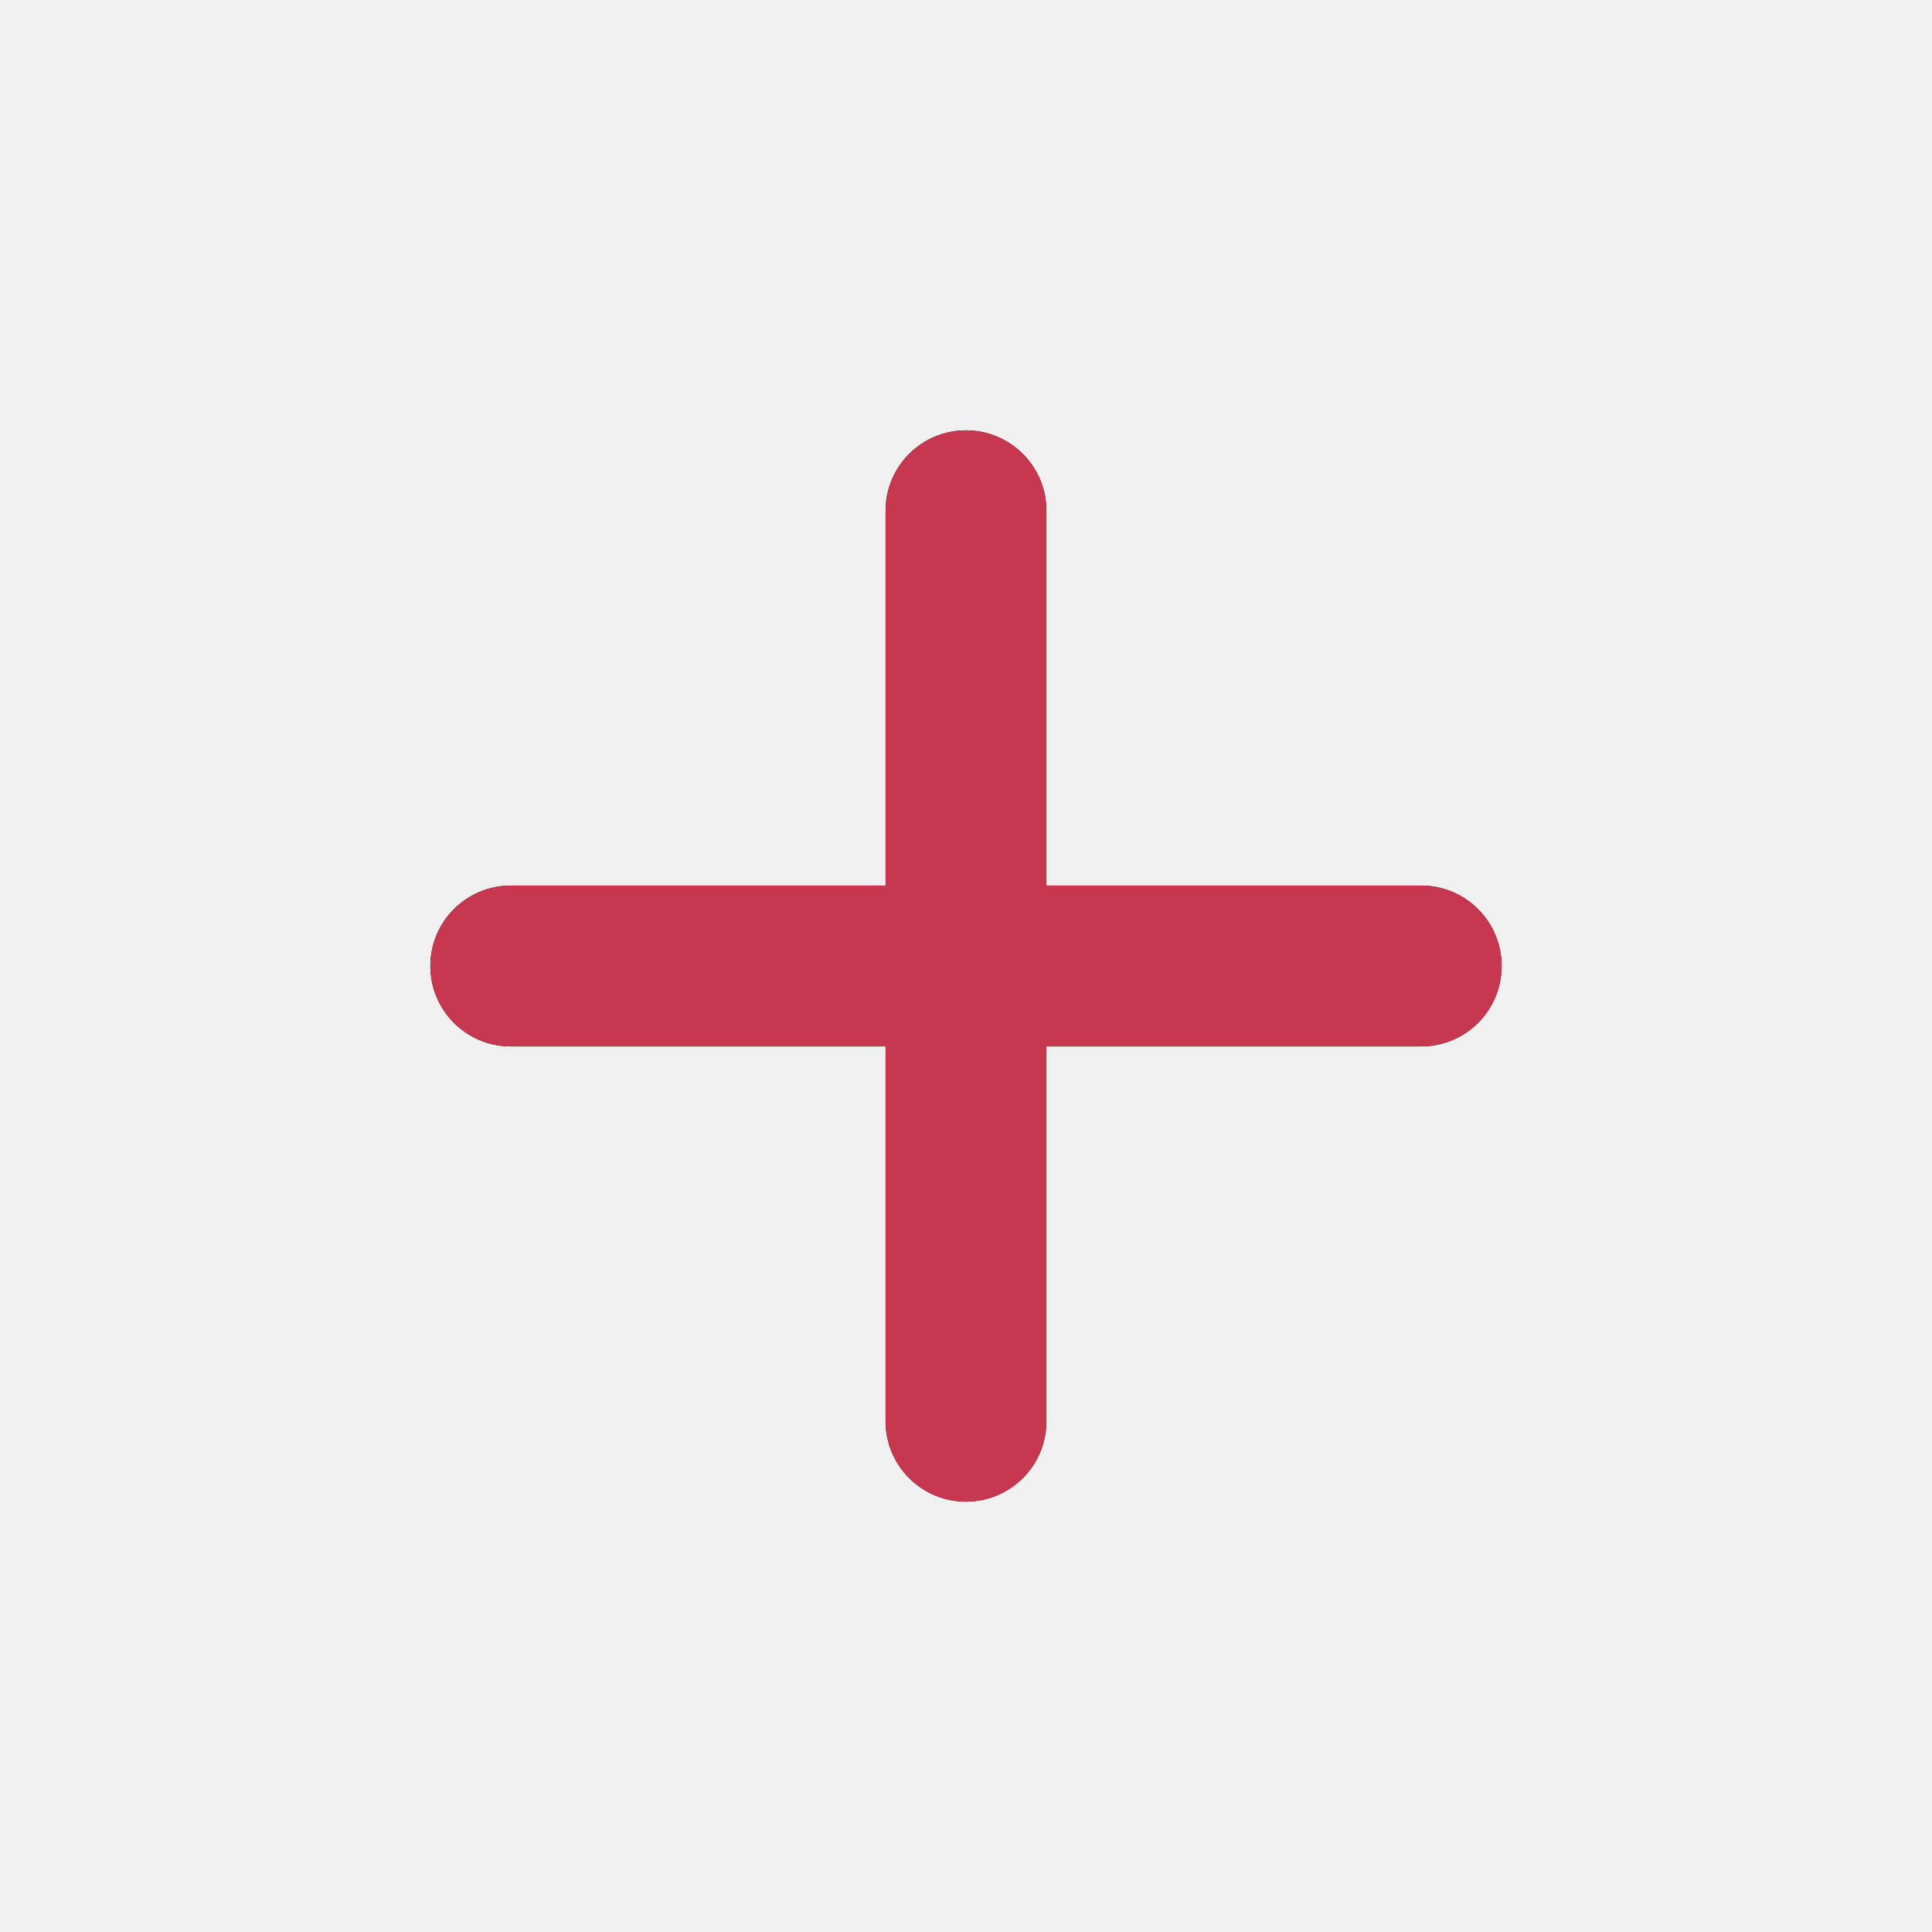
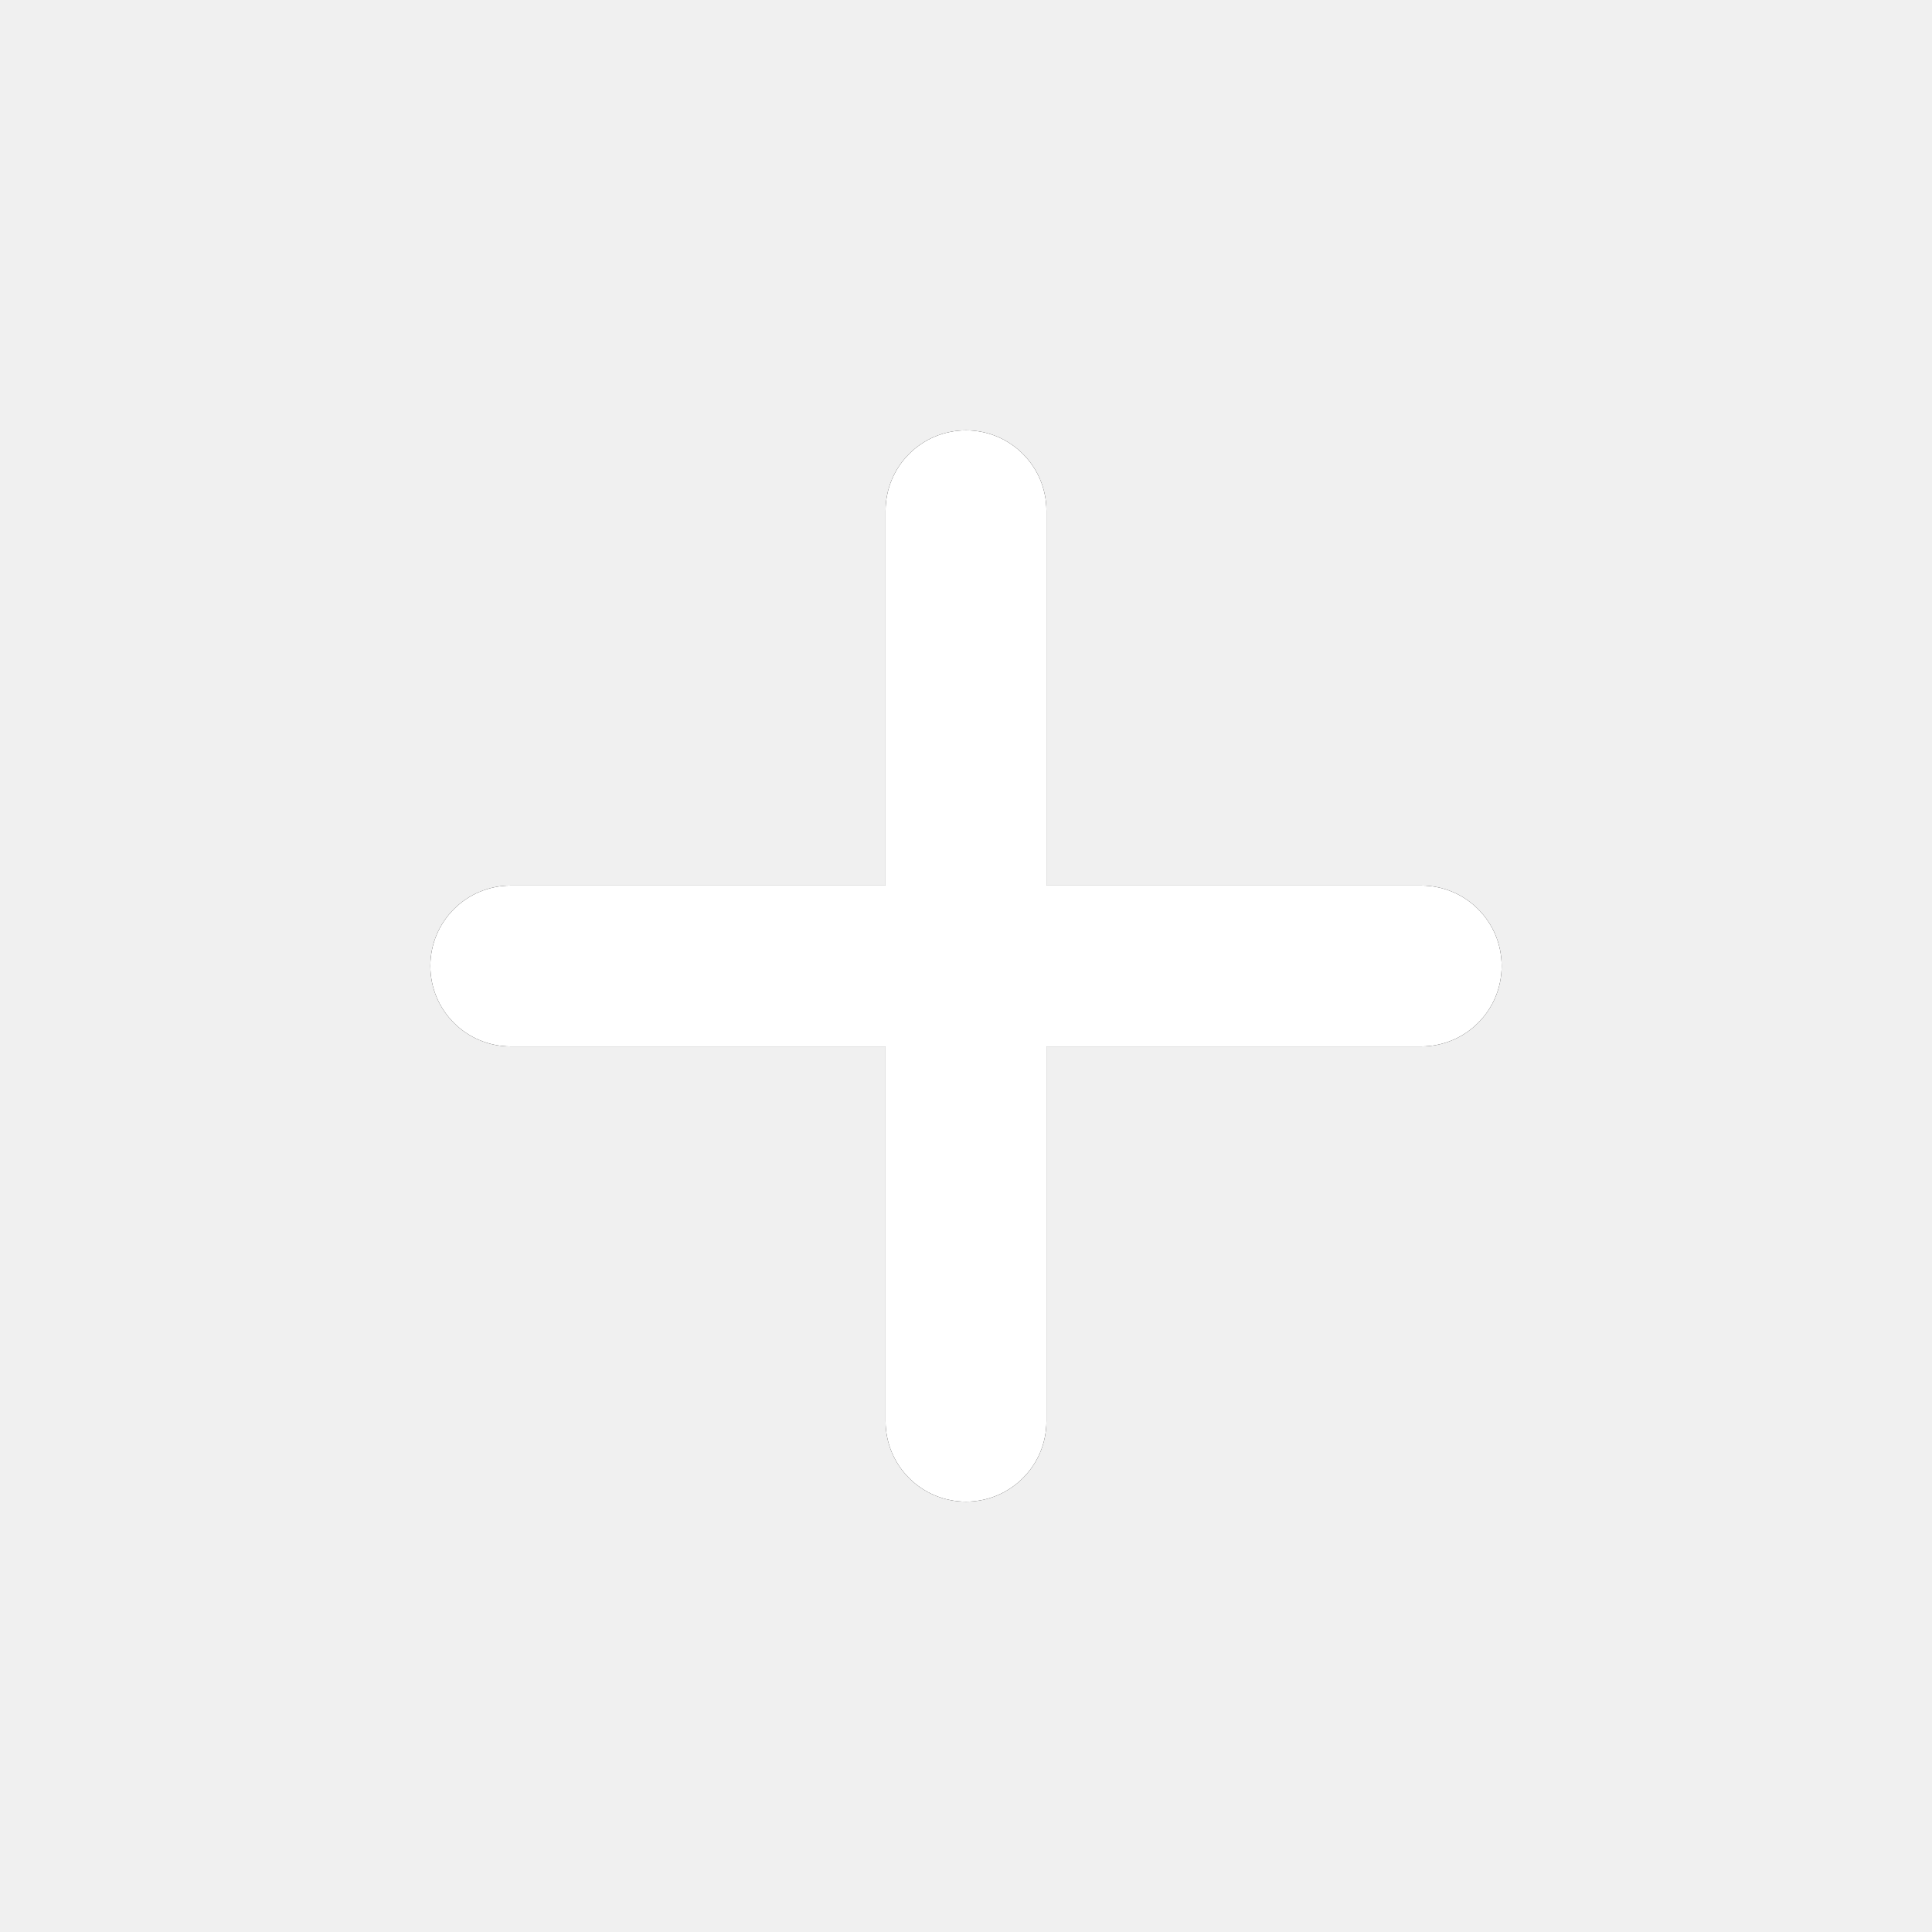
<svg xmlns="http://www.w3.org/2000/svg" id="Calque_1" version="1.1" viewBox="0 0 800 800">
  <defs>
    <style>
      .st0 {
-         fill: #c73850;
+         fill: #ffffff; //#c73850;
      }
- 
      .st1 {
        mask: url(#mask);
      }
- 
      .st2 {
        fill: #fff;
        fill-rule: evenodd;
      }
    </style>
    <mask id="mask" x="-165.7" y="-165.7" width="1131.4" height="1131.4" maskUnits="userSpaceOnUse">
-       <g id="cross-d">
-         <path id="cross-c1" data-name="cross-c" class="st2" d="M433.3,433.3v155.2c0,18.4-14.9,33.3-33.3,33.3-18.4,0-33.3-14.9-33.3-33.3v-155.2h-155.2c-18.4,0-33.3-14.9-33.3-33.3,0-18.4,14.9-33.3,33.3-33.3h155.2s0-155.2,0-155.2c0-18.4,14.9-33.3,33.3-33.3,18.4,0,33.3,14.9,33.3,33.3v155.2s155.2,0,155.2,0c18.4,0,33.3,14.9,33.3,33.3,0,18.4-14.9,33.3-33.3,33.3h-155.2Z" />
-       </g>
+       <path id="cross-c1" data-name="cross-c" class="st2" d="M433.3,433.3v155.2c0,18.4-14.9,33.3-33.3,33.3-18.4,0-33.3-14.9-33.3-33.3v-155.2h-155.2c-18.4,0-33.3-14.9-33.3-33.3,0-18.4,14.9-33.3,33.3-33.3h155.2s0-155.2,0-155.2c0-18.4,14.9-33.3,33.3-33.3,18.4,0,33.3,14.9,33.3,33.3v155.2s155.2,0,155.2,0c18.4,0,33.3,14.9,33.3,33.3,0,18.4-14.9,33.3-33.3,33.3h-155.2Z" />
    </mask>
  </defs>
  <path id="cross-c" d="M433.3,433.3v155.2c0,18.4-14.9,33.3-33.3,33.3-18.4,0-33.3-14.9-33.3-33.3v-155.2h-155.2c-18.4,0-33.3-14.9-33.3-33.3,0-18.4,14.9-33.3,33.3-33.3h155.2s0-155.2,0-155.2c0-18.4,14.9-33.3,33.3-33.3,18.4,0,33.3,14.9,33.3,33.3v155.2s155.2,0,155.2,0c18.4,0,33.3,14.9,33.3,33.3,0,18.4-14.9,33.3-33.3,33.3h-155.2Z" />
  <g class="st1">
    <rect class="st0" x="0" y="0" width="800" height="800" transform="translate(-165.7 400) rotate(-45)" />
  </g>
</svg>
